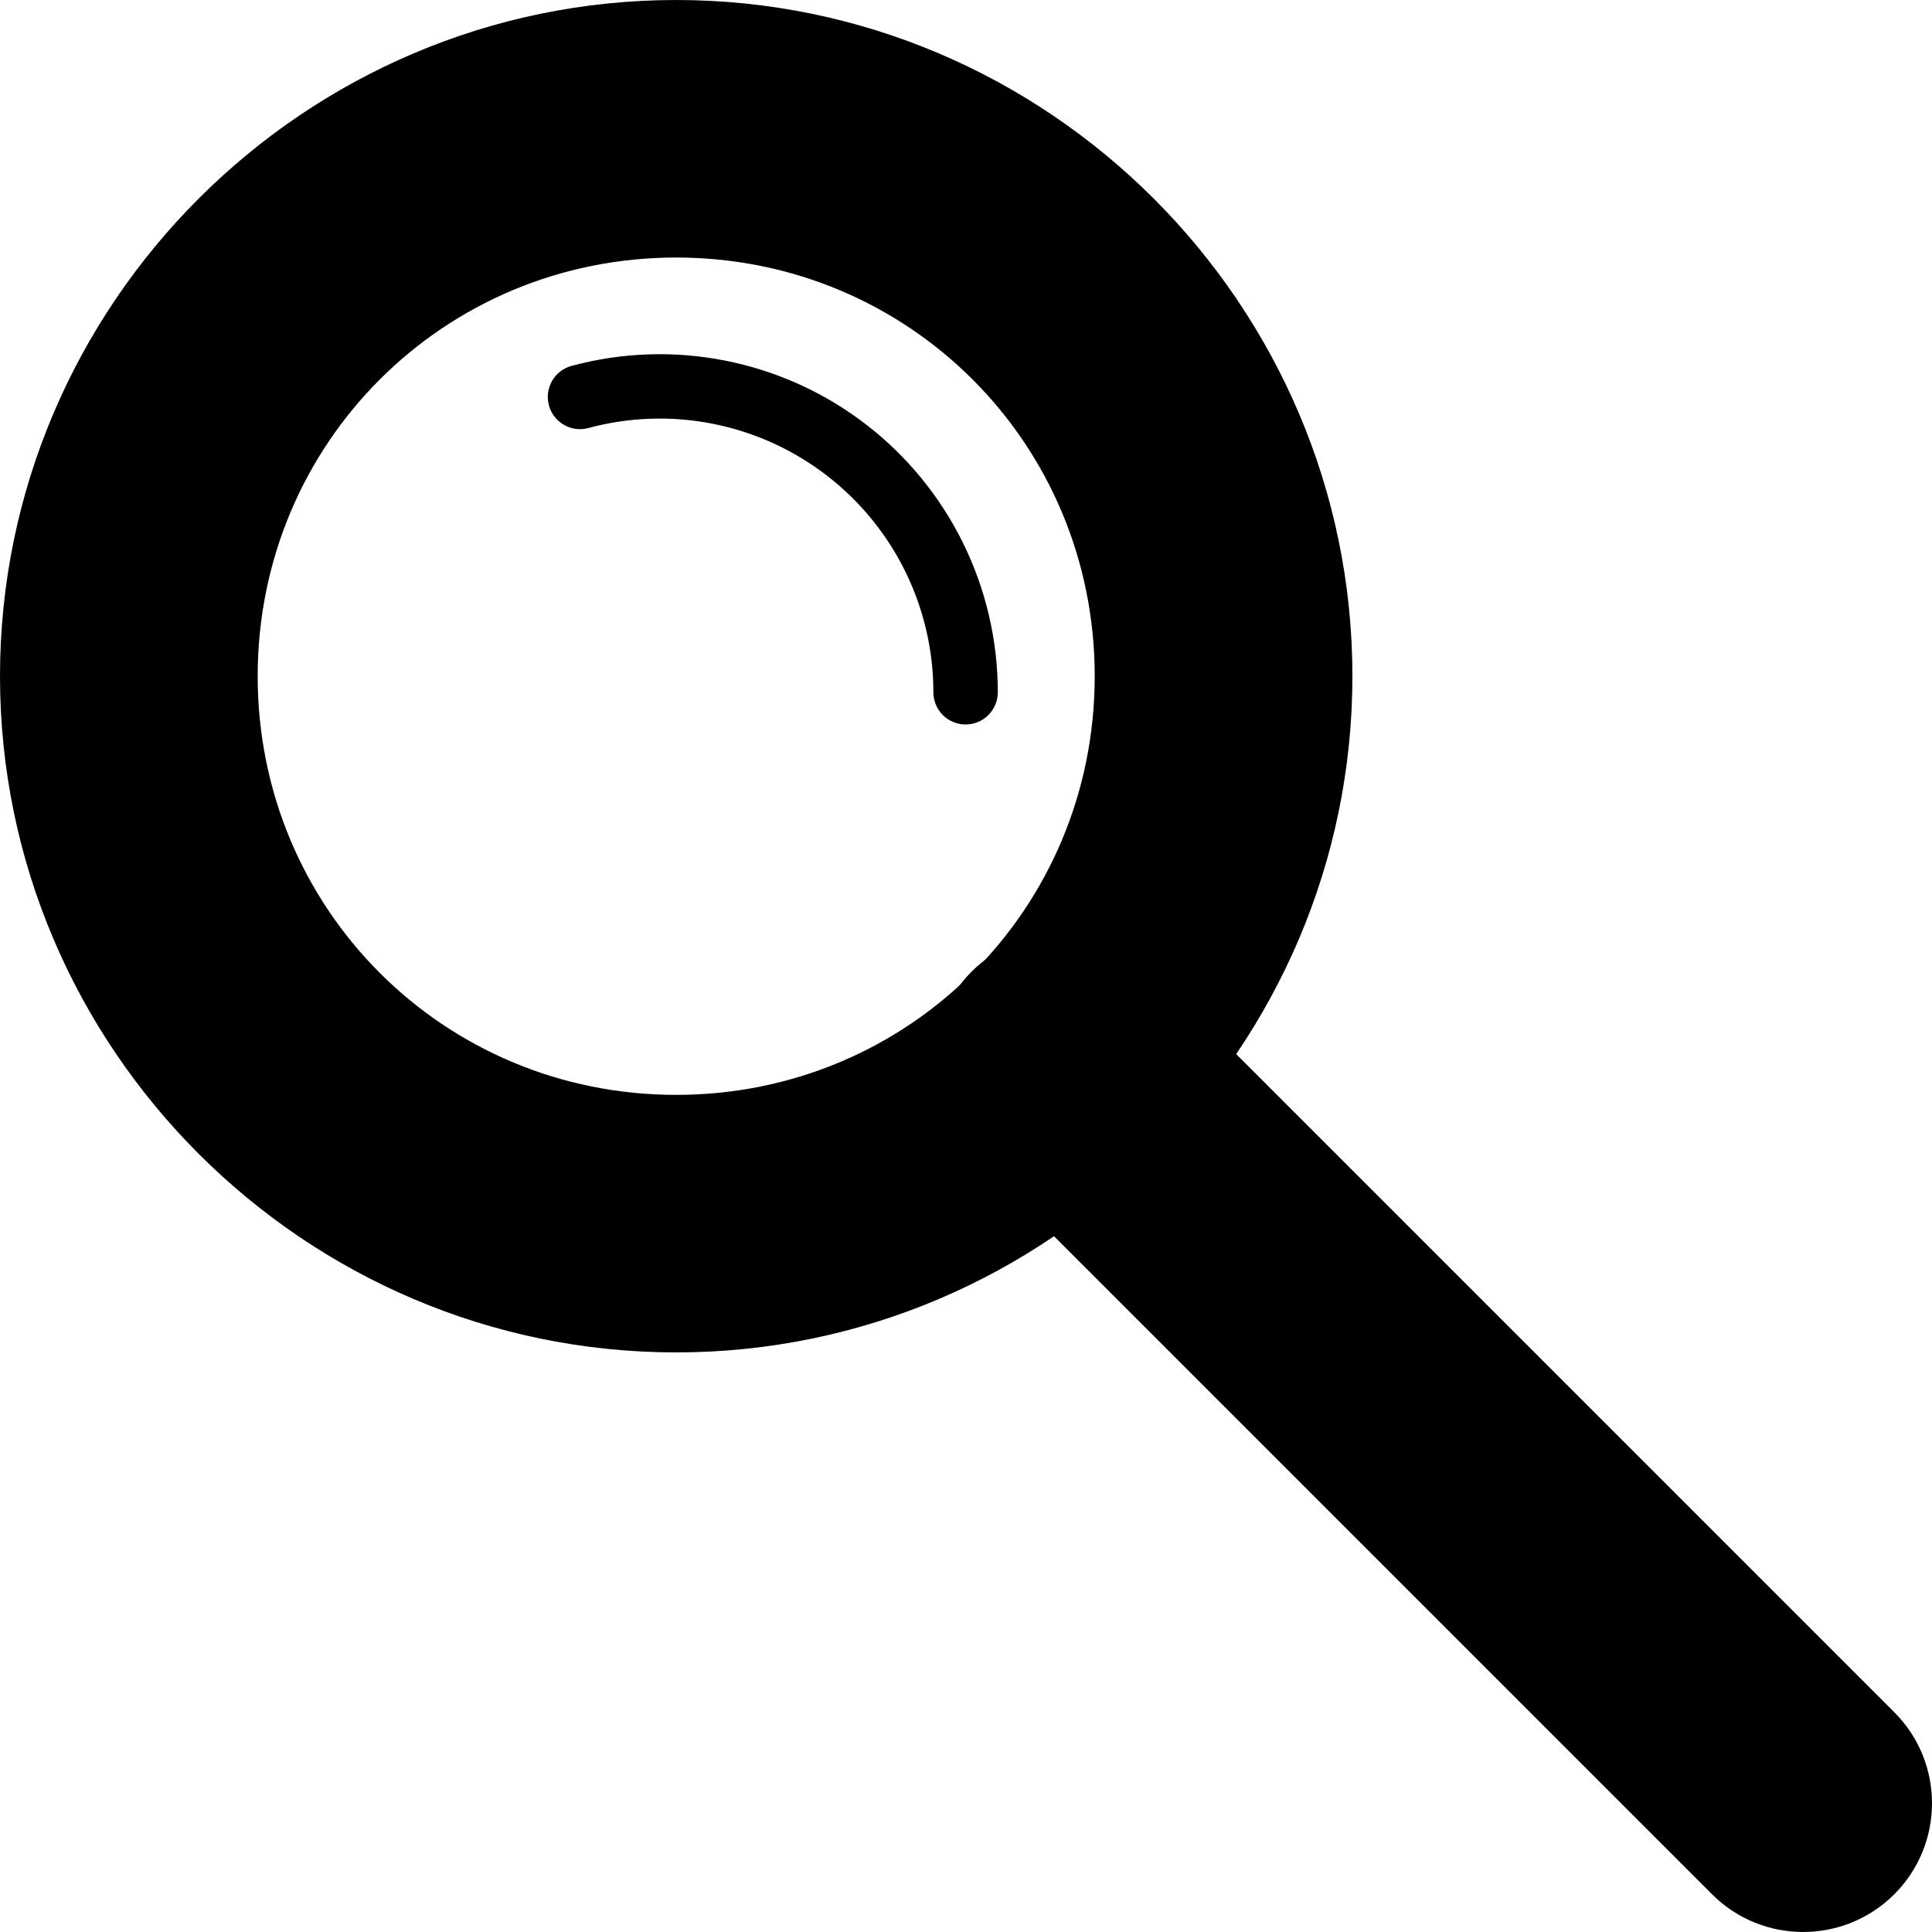
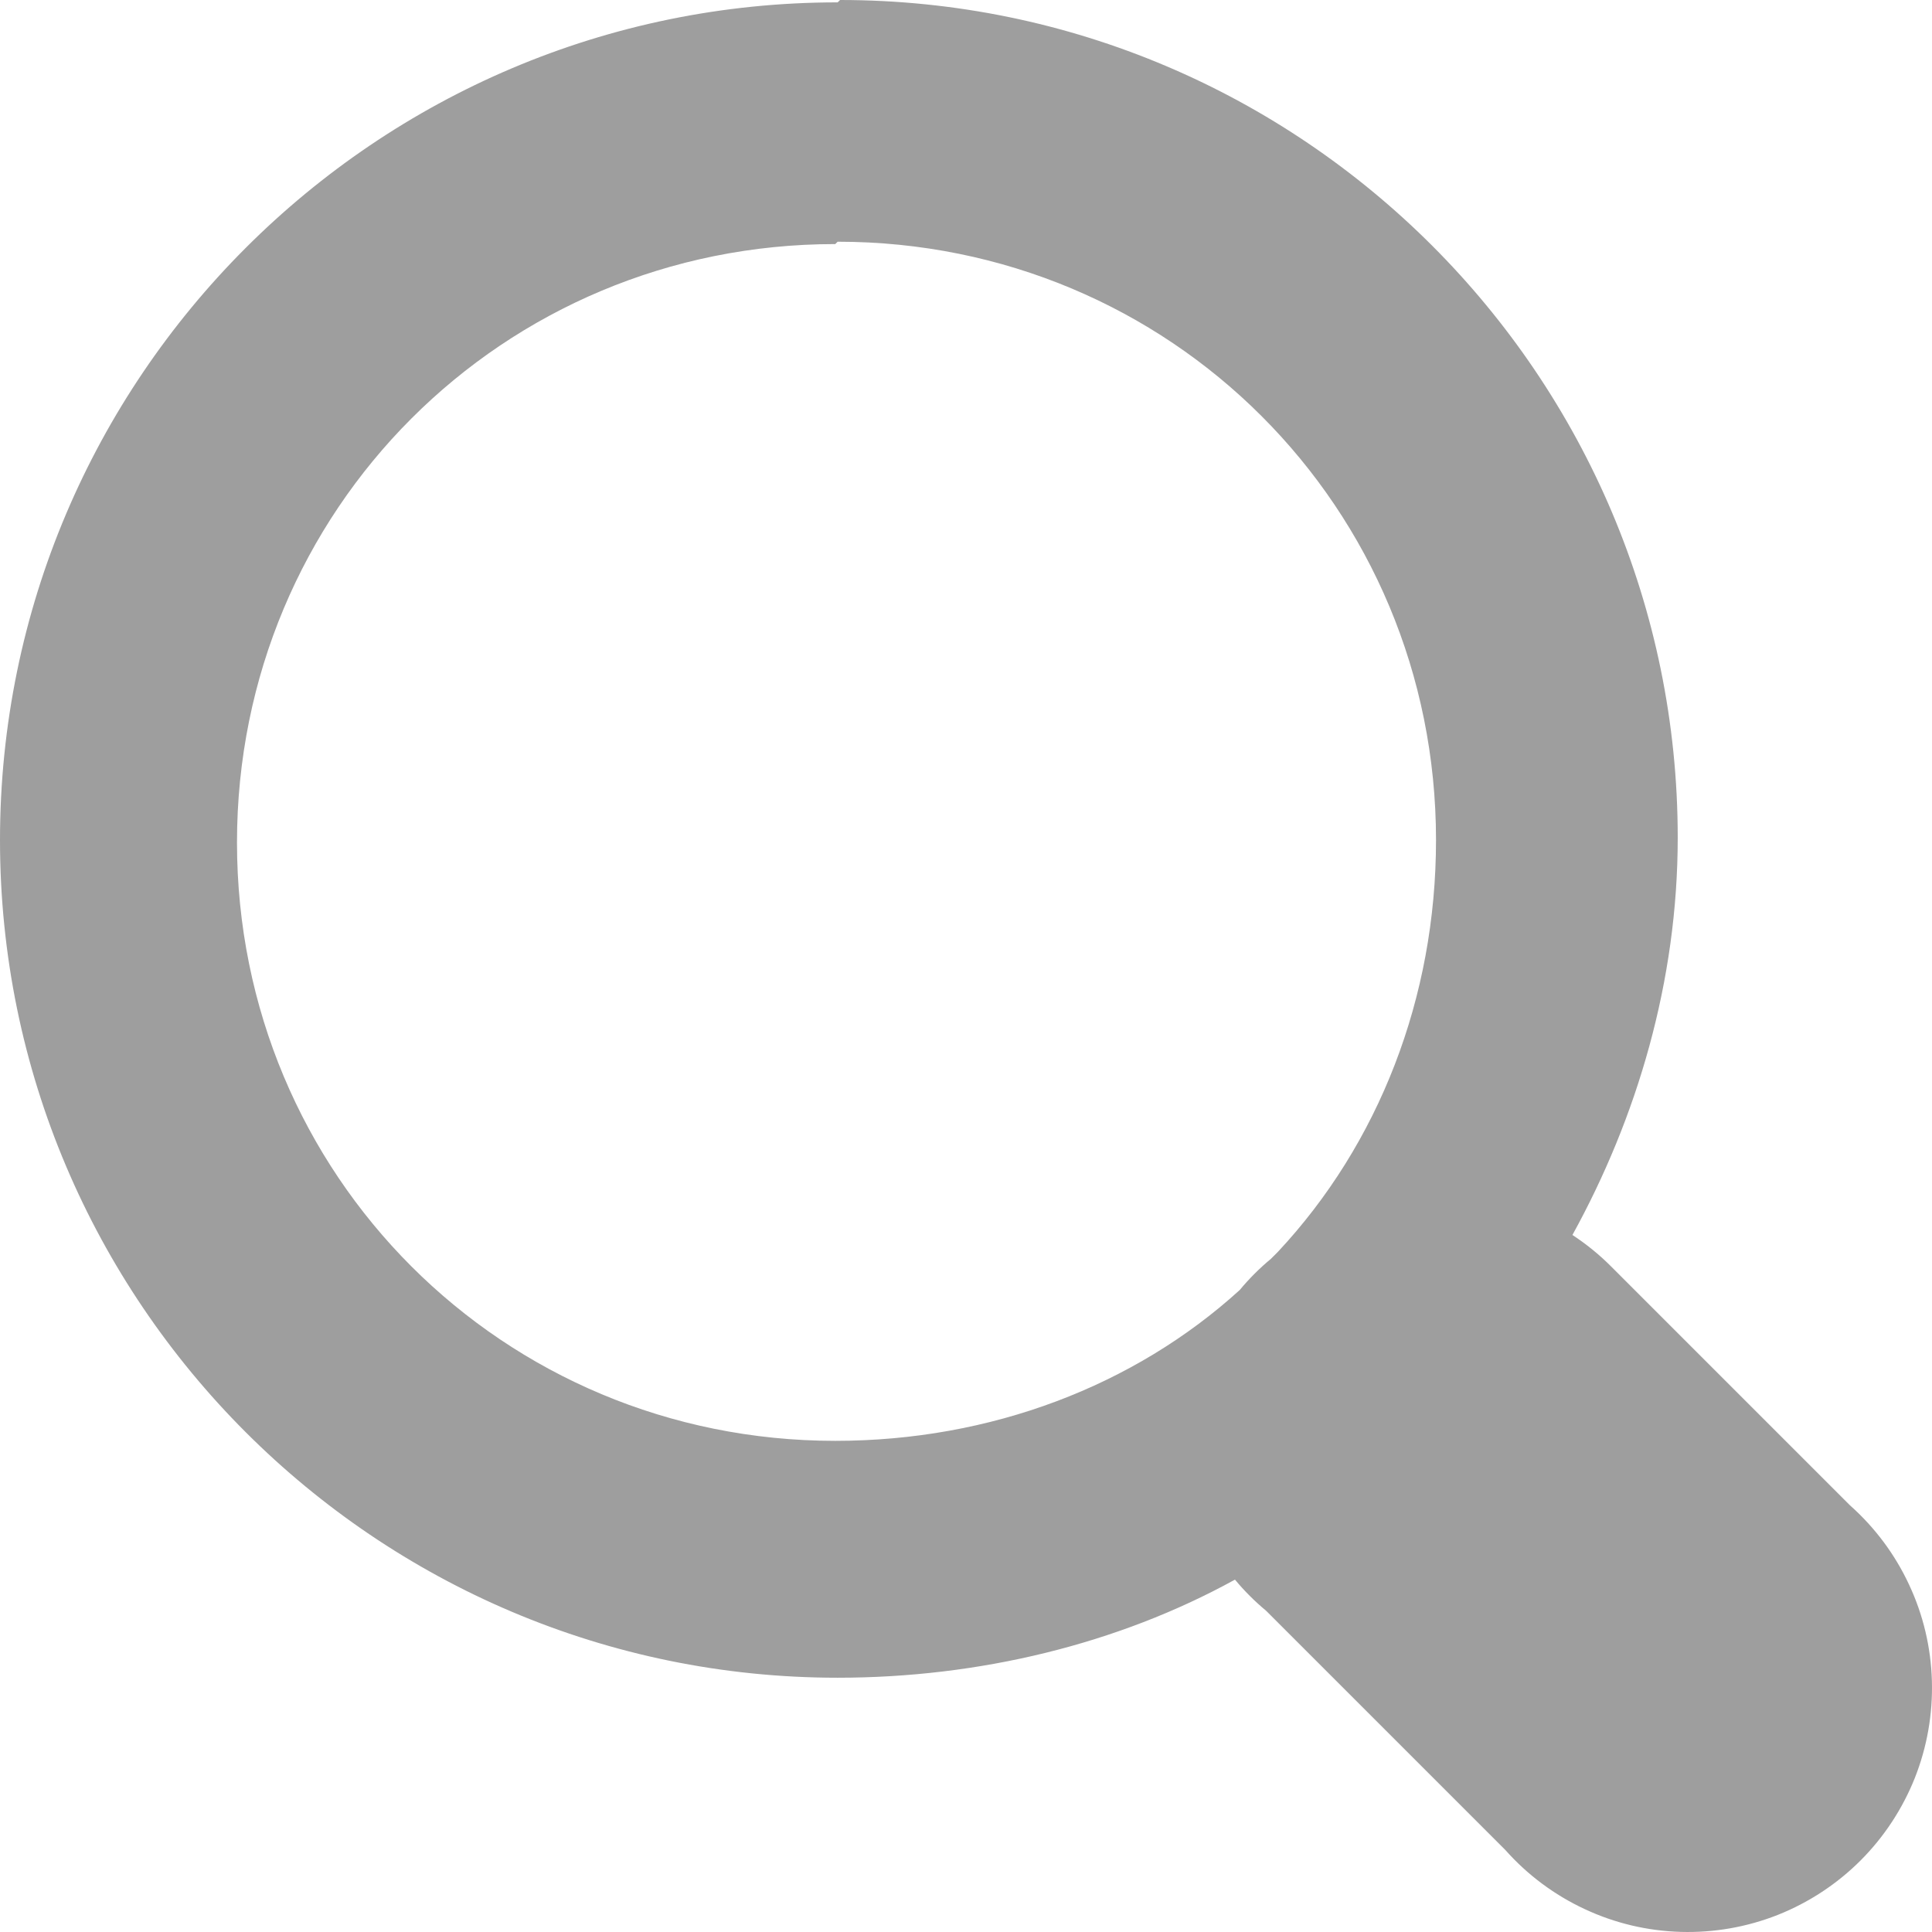
- <svg xmlns="http://www.w3.org/2000/svg" viewBox="0 0 600 600" version="1.1" id="svg9724" width="600" height="600">
-   <defs id="defs9728" />
-   <g id="g10449" transform="matrix(0.9517321,0,0,0.9511579,13.90117,12.16879)" style="stroke-width:1.051">
-     <path style="color:#000000;fill:#000000;stroke-linecap:round;stroke-linejoin:round;-inkscape-stroke:none;paint-order:stroke fill markers" d="m 206.045,-12.793 c -121.381,0 -220.65,99.363 -220.65,220.783 0,121.42 99.27,220.783 220.65,220.783 121.381,0 220.65,-99.363 220.65,-220.783 0,-121.42 -99.27,-220.783 -220.65,-220.783 z m 0,84.082 c 75.905,10e-7 136.566,60.689 136.566,136.701 0,76.013 -60.661,136.701 -136.566,136.701 -75.905,0 -136.568,-60.689 -136.568,-136.701 10e-7,-76.013 60.663,-136.701 136.568,-136.701 z" id="path397" />
-     <g id="path10026" transform="matrix(1.380755,0,0,1.270089,273.6001,263.9977)" />
-     <g id="g11314" transform="matrix(1.50923,0,0,1.395555,36.77405,-9.450393)" style="stroke-width:50.695" />
-     <path style="color:#000000;fill:#000000;stroke-linecap:round;-inkscape-stroke:none" d="m 332.156,292.146 a 42.041,42.041 0 0 0 -29.732,12.305 42.041,42.041 0 0 0 -0.018,59.455 l 241.639,241.787 a 42.041,42.041 0 0 0 59.455,0.018 42.041,42.041 0 0 0 0.019,-59.455 L 361.879,304.471 a 42.041,42.041 0 0 0 -29.723,-12.324 z" id="path453" />
-     <path style="color:#000000;fill:#000000;stroke-linecap:round;stroke-linejoin:round;-inkscape-stroke:none;paint-order:stroke fill markers" d="m 300.477,-223.752 a 10.51,10.51 0 0 0 -10.512,10.51 c 0,27.822 -12.933,54.034 -35.004,70.949 -22.071,16.915 -50.727,22.58 -77.566,15.334 a 10.51,10.51 0 0 0 -12.887,7.406 10.51,10.51 0 0 0 7.408,12.887 c 33.141,8.948 68.582,1.941 95.832,-18.943 27.25,-20.884 43.238,-53.291 43.238,-87.633 a 10.51,10.51 0 0 0 -10.51,-10.51 z" id="path1009" transform="scale(1,-1)" />
-   </g>
+ <svg xmlns="http://www.w3.org/2000/svg" width="18" height="18" viewBox="0 0 18 18" fill="none">
+   <path d="M7.804 0.022C3.501 0.022 0 3.523 0 7.827C0 12.13 3.501 15.631 7.804 15.631C9.12 15.631 10.413 15.319 11.506 14.717C11.593 14.822 11.69 14.919 11.796 15.007L14.025 17.236C14.231 17.468 14.482 17.655 14.763 17.786C15.044 17.918 15.349 17.99 15.659 17.999C15.969 18.008 16.277 17.954 16.565 17.84C16.853 17.725 17.115 17.553 17.334 17.334C17.553 17.115 17.725 16.853 17.84 16.565C17.954 16.277 18.008 15.969 17.999 15.659C17.99 15.349 17.918 15.044 17.786 14.763C17.655 14.482 17.468 14.231 17.236 14.025L15.007 11.796C14.898 11.687 14.778 11.59 14.65 11.506C15.252 10.413 15.631 9.142 15.631 7.804C15.631 3.501 12.13 0 7.827 0L7.804 0.022ZM7.804 2.252C10.904 2.252 13.379 4.727 13.379 7.827C13.379 9.298 12.844 10.659 11.907 11.662C11.885 11.684 11.863 11.707 11.84 11.729C11.735 11.816 11.638 11.913 11.55 12.019C10.569 12.911 9.231 13.424 7.782 13.424C4.683 13.424 2.208 10.948 2.208 7.849C2.208 4.75 4.683 2.274 7.782 2.274L7.804 2.252Z" fill="#9E9E9E" />
</svg>
